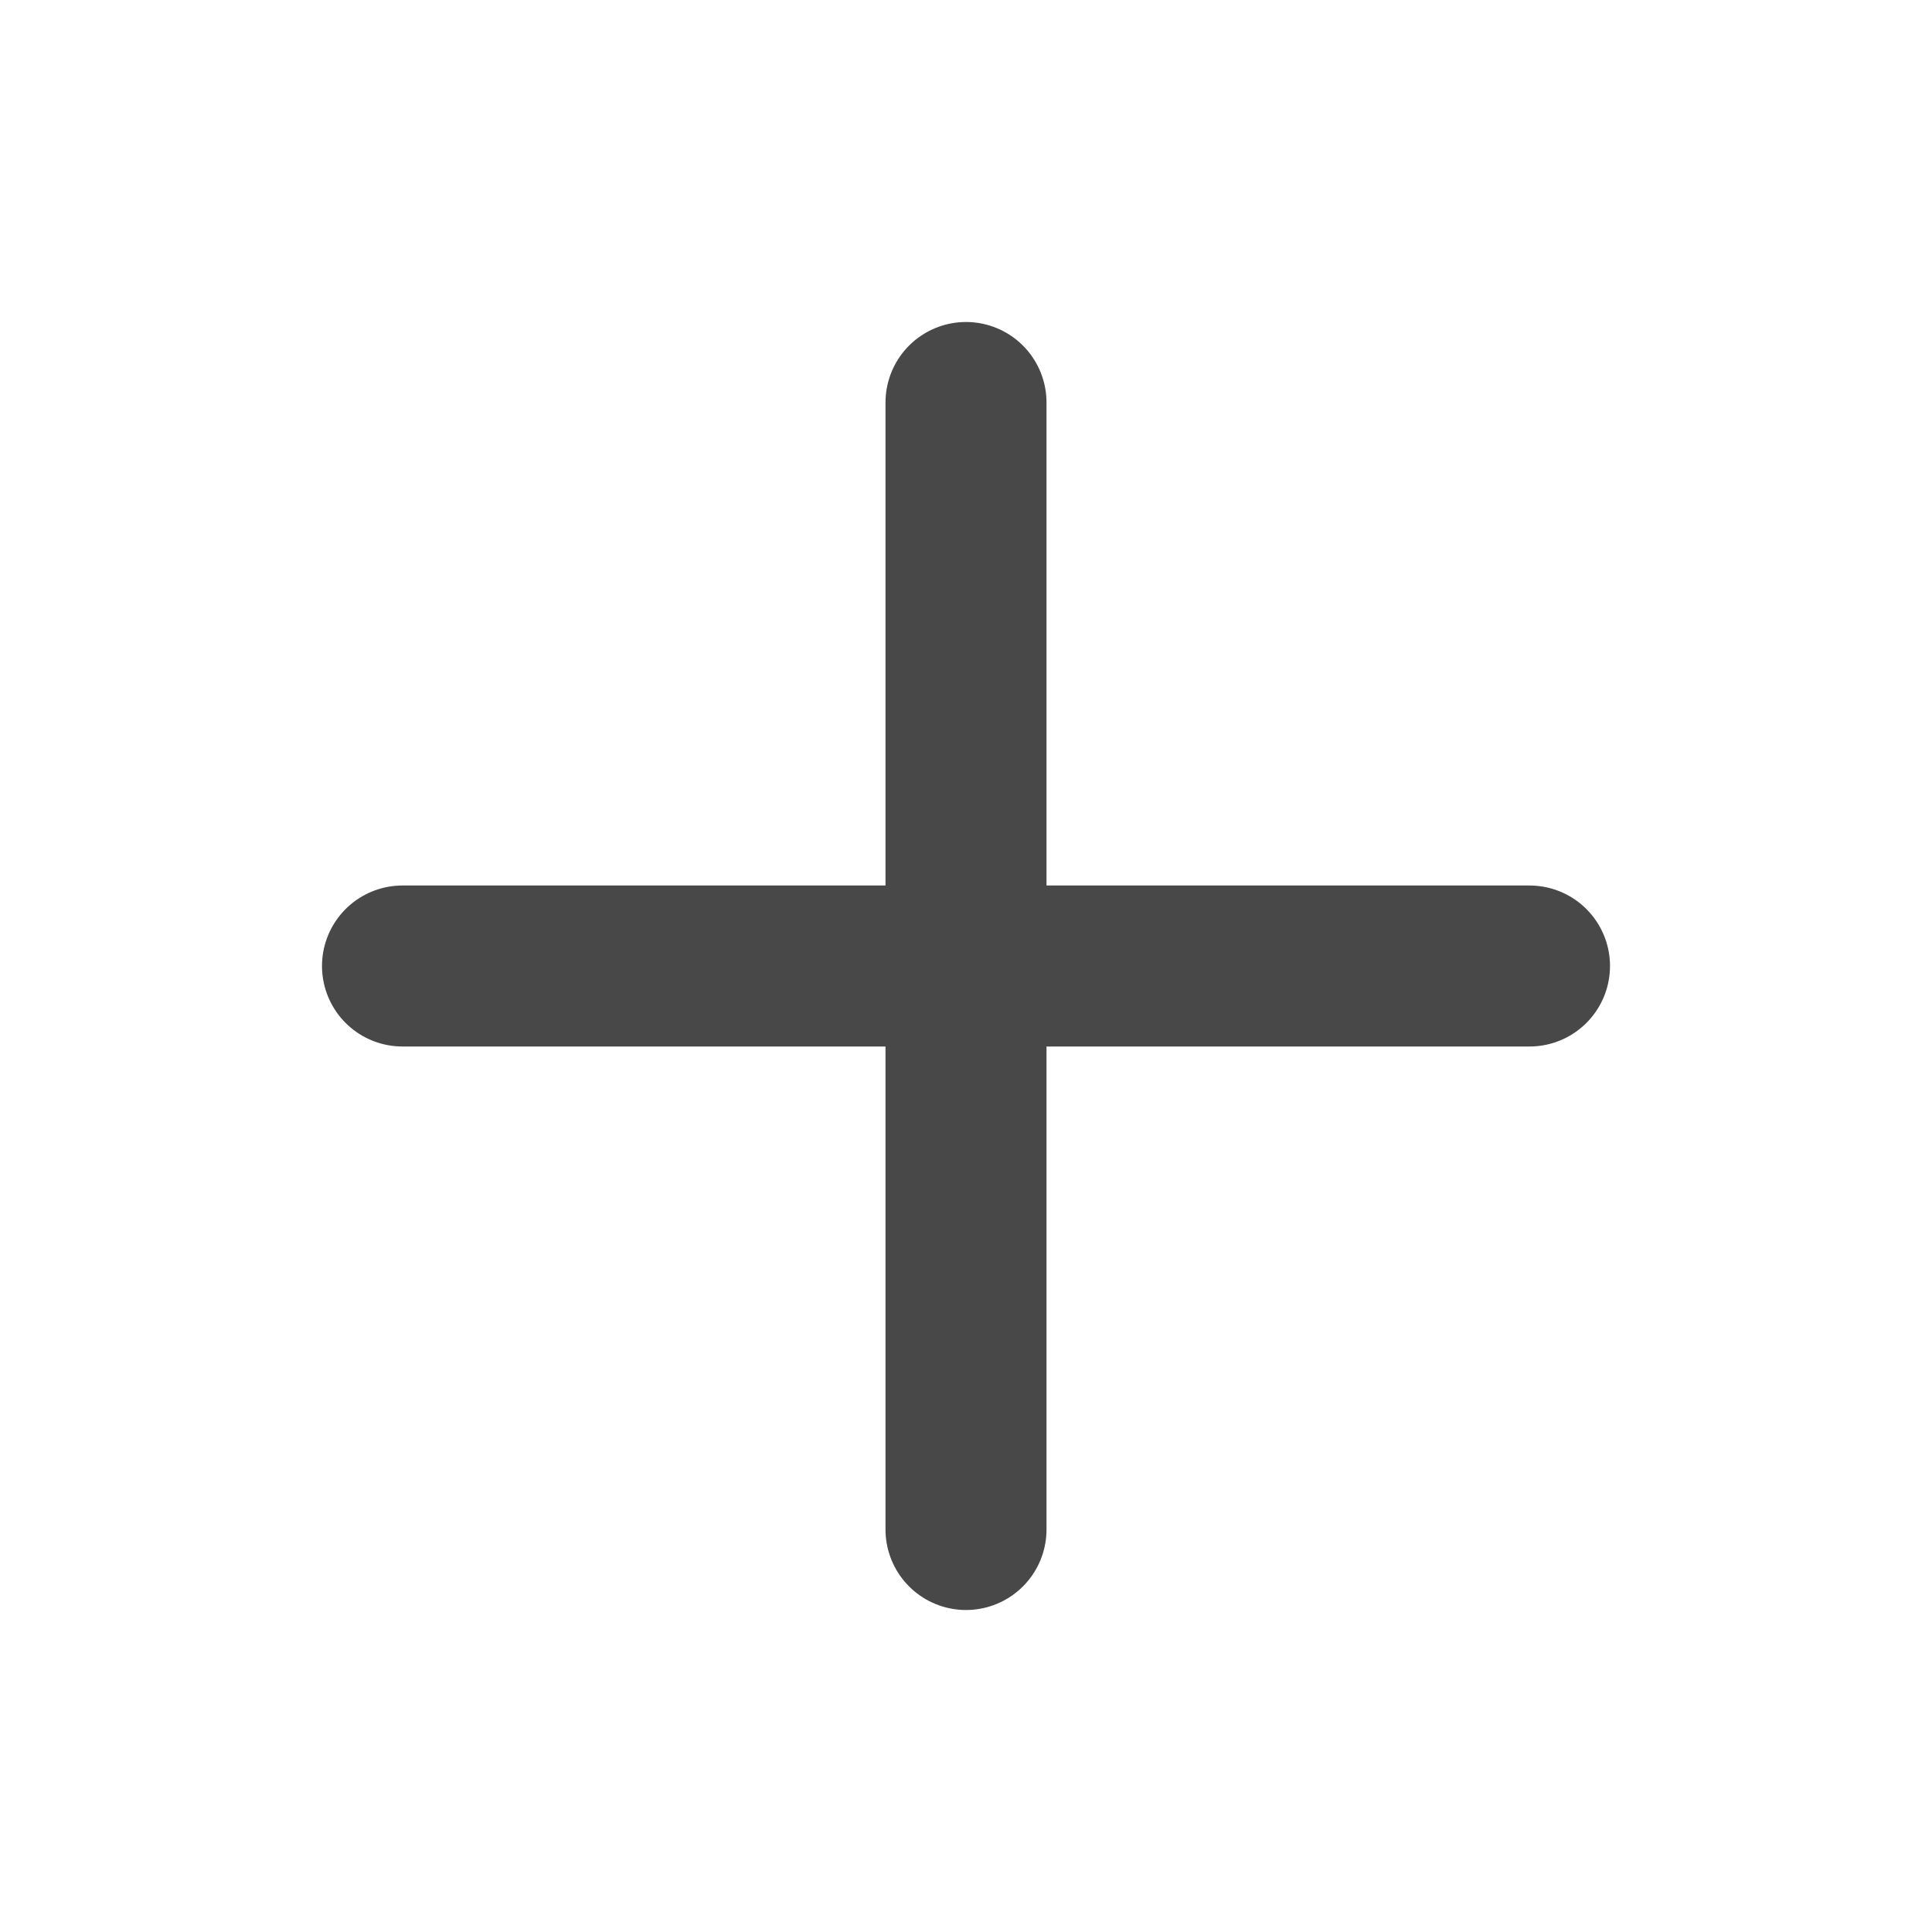
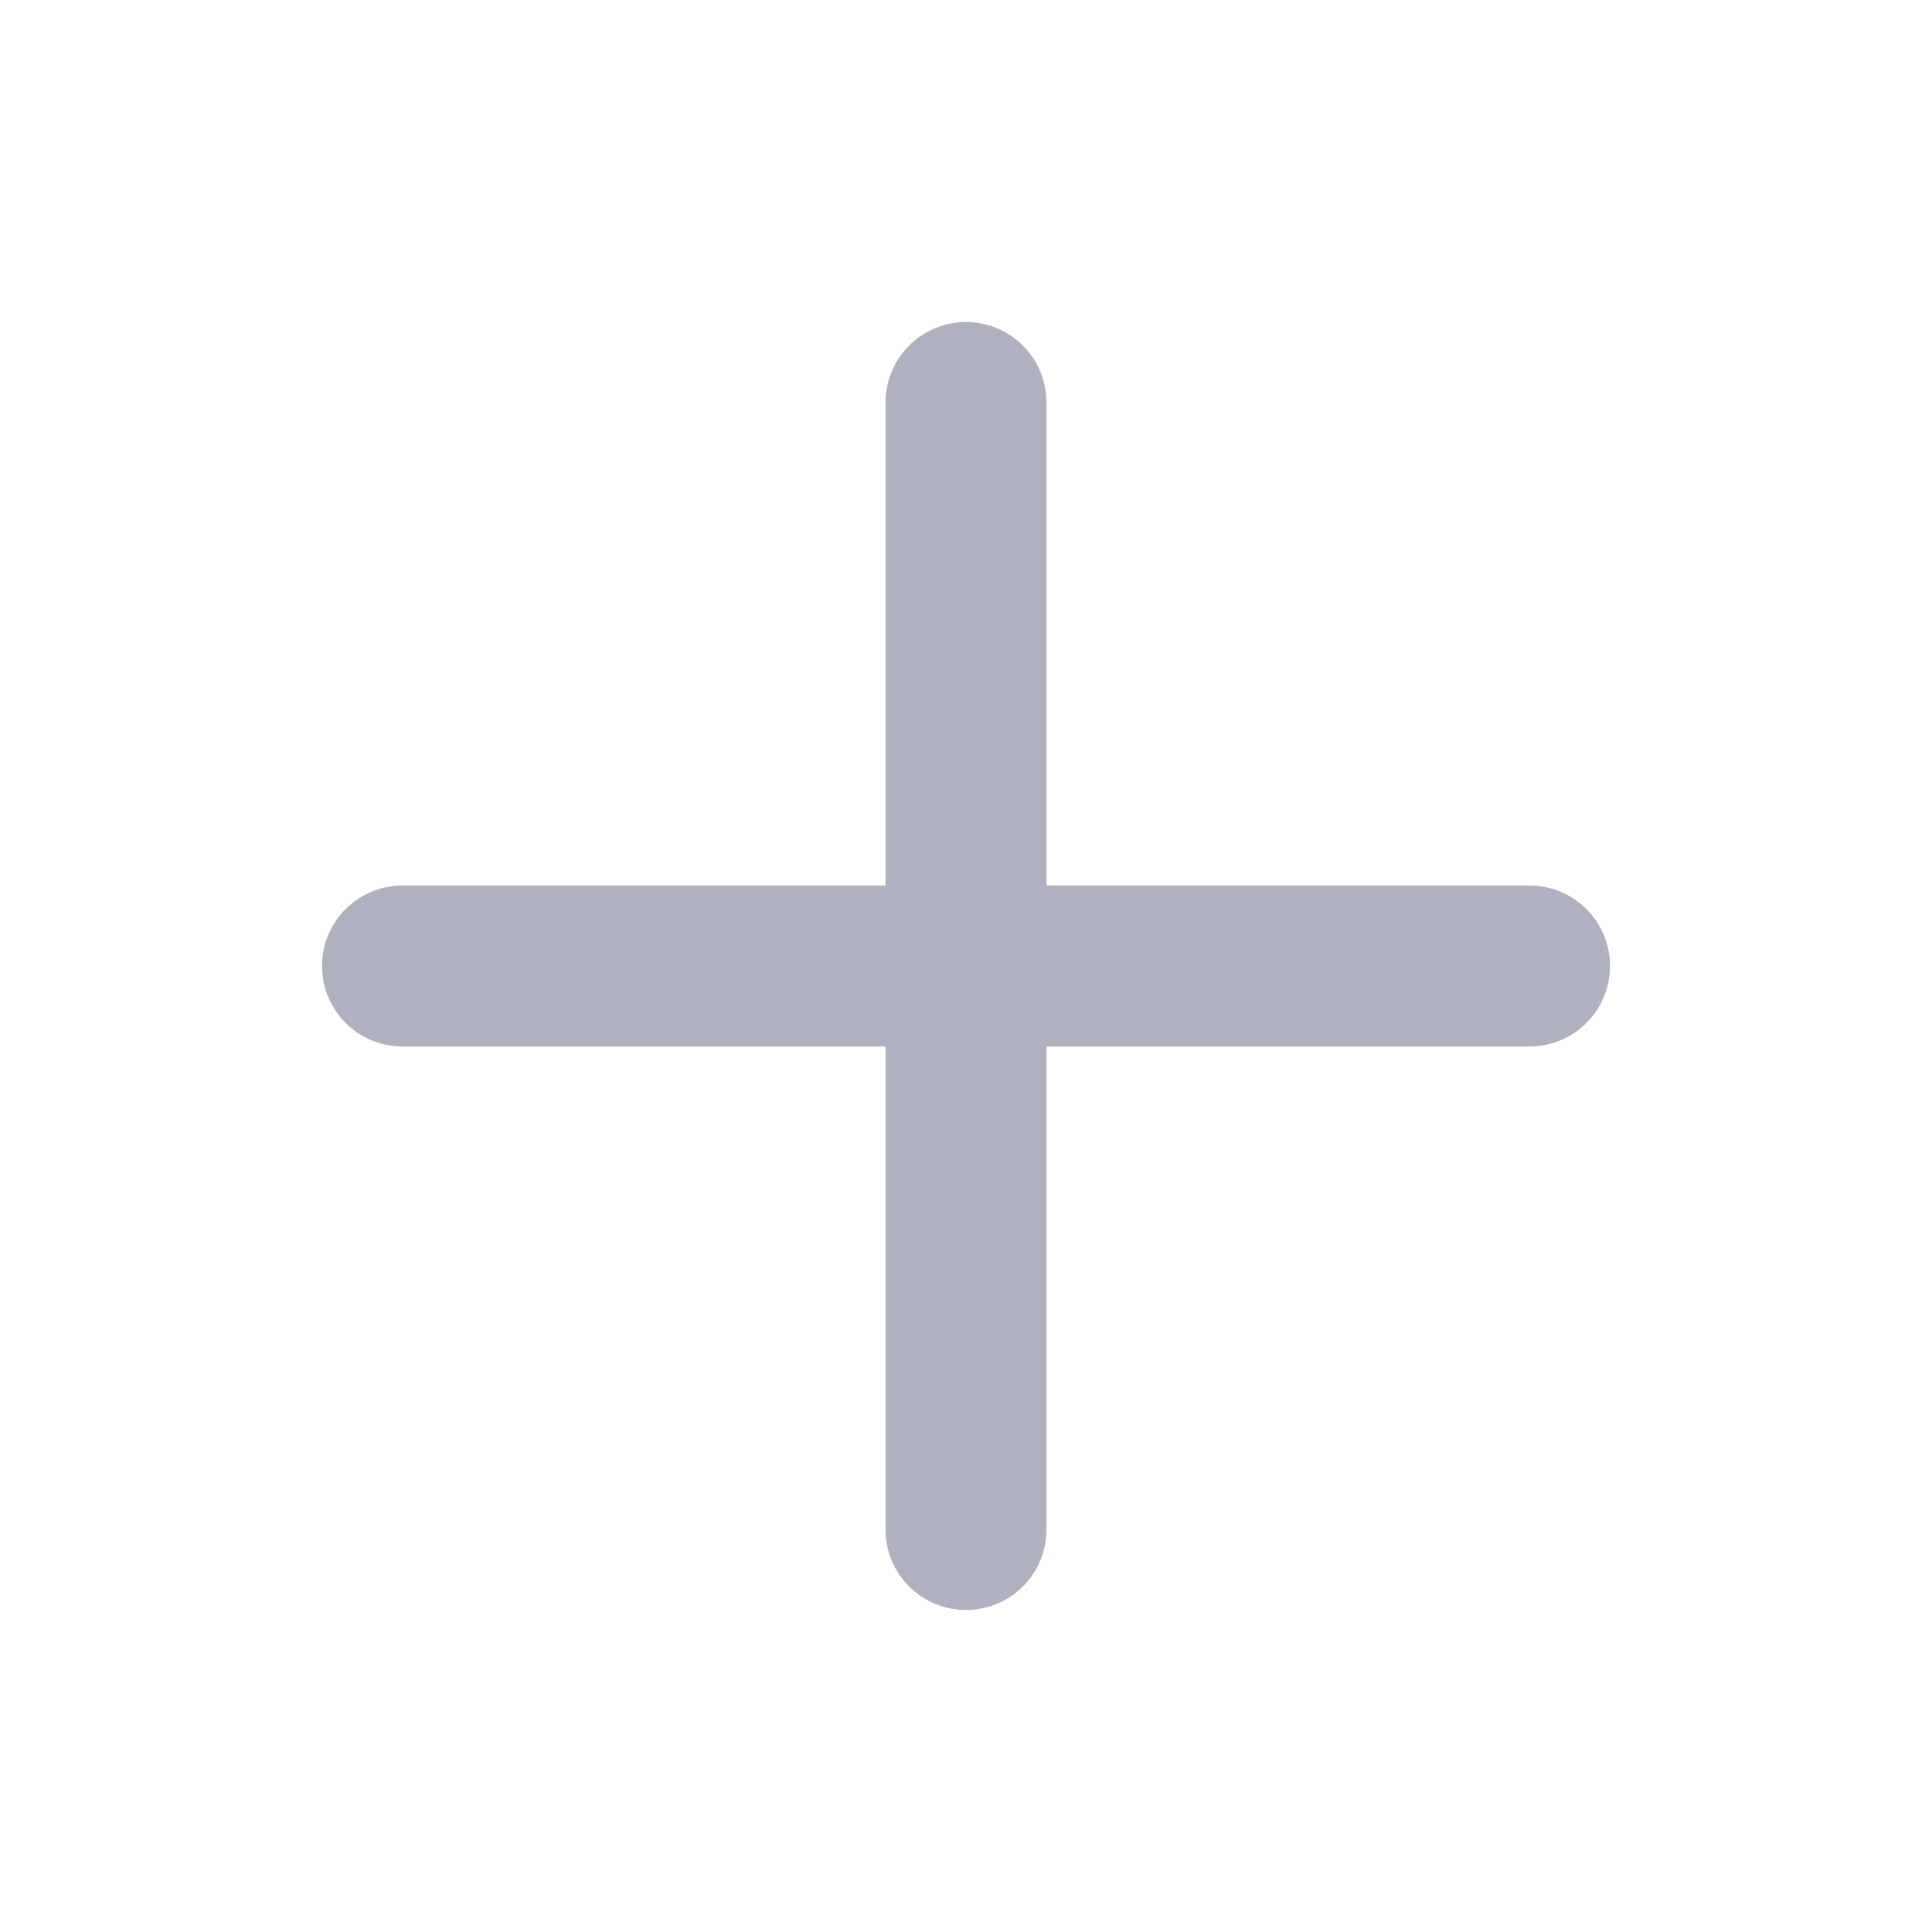
<svg xmlns="http://www.w3.org/2000/svg" width="24" height="24" viewBox="0 0 24 24" fill="none">
-   <path d="M5 12H19" stroke="#484848" stroke-width="2" stroke-linecap="round" stroke-linejoin="round" />
-   <path d="M12 5V19" stroke="#484848" stroke-width="2" stroke-linecap="round" stroke-linejoin="round" />
+   <path d="M5 12H19" stroke="#AFB2BE" stroke-width="2" stroke-linecap="round" stroke-linejoin="round" />
+   <path d="M12 5V19" stroke="#AFB2BE" stroke-width="2" stroke-linecap="round" stroke-linejoin="round" />
</svg>
